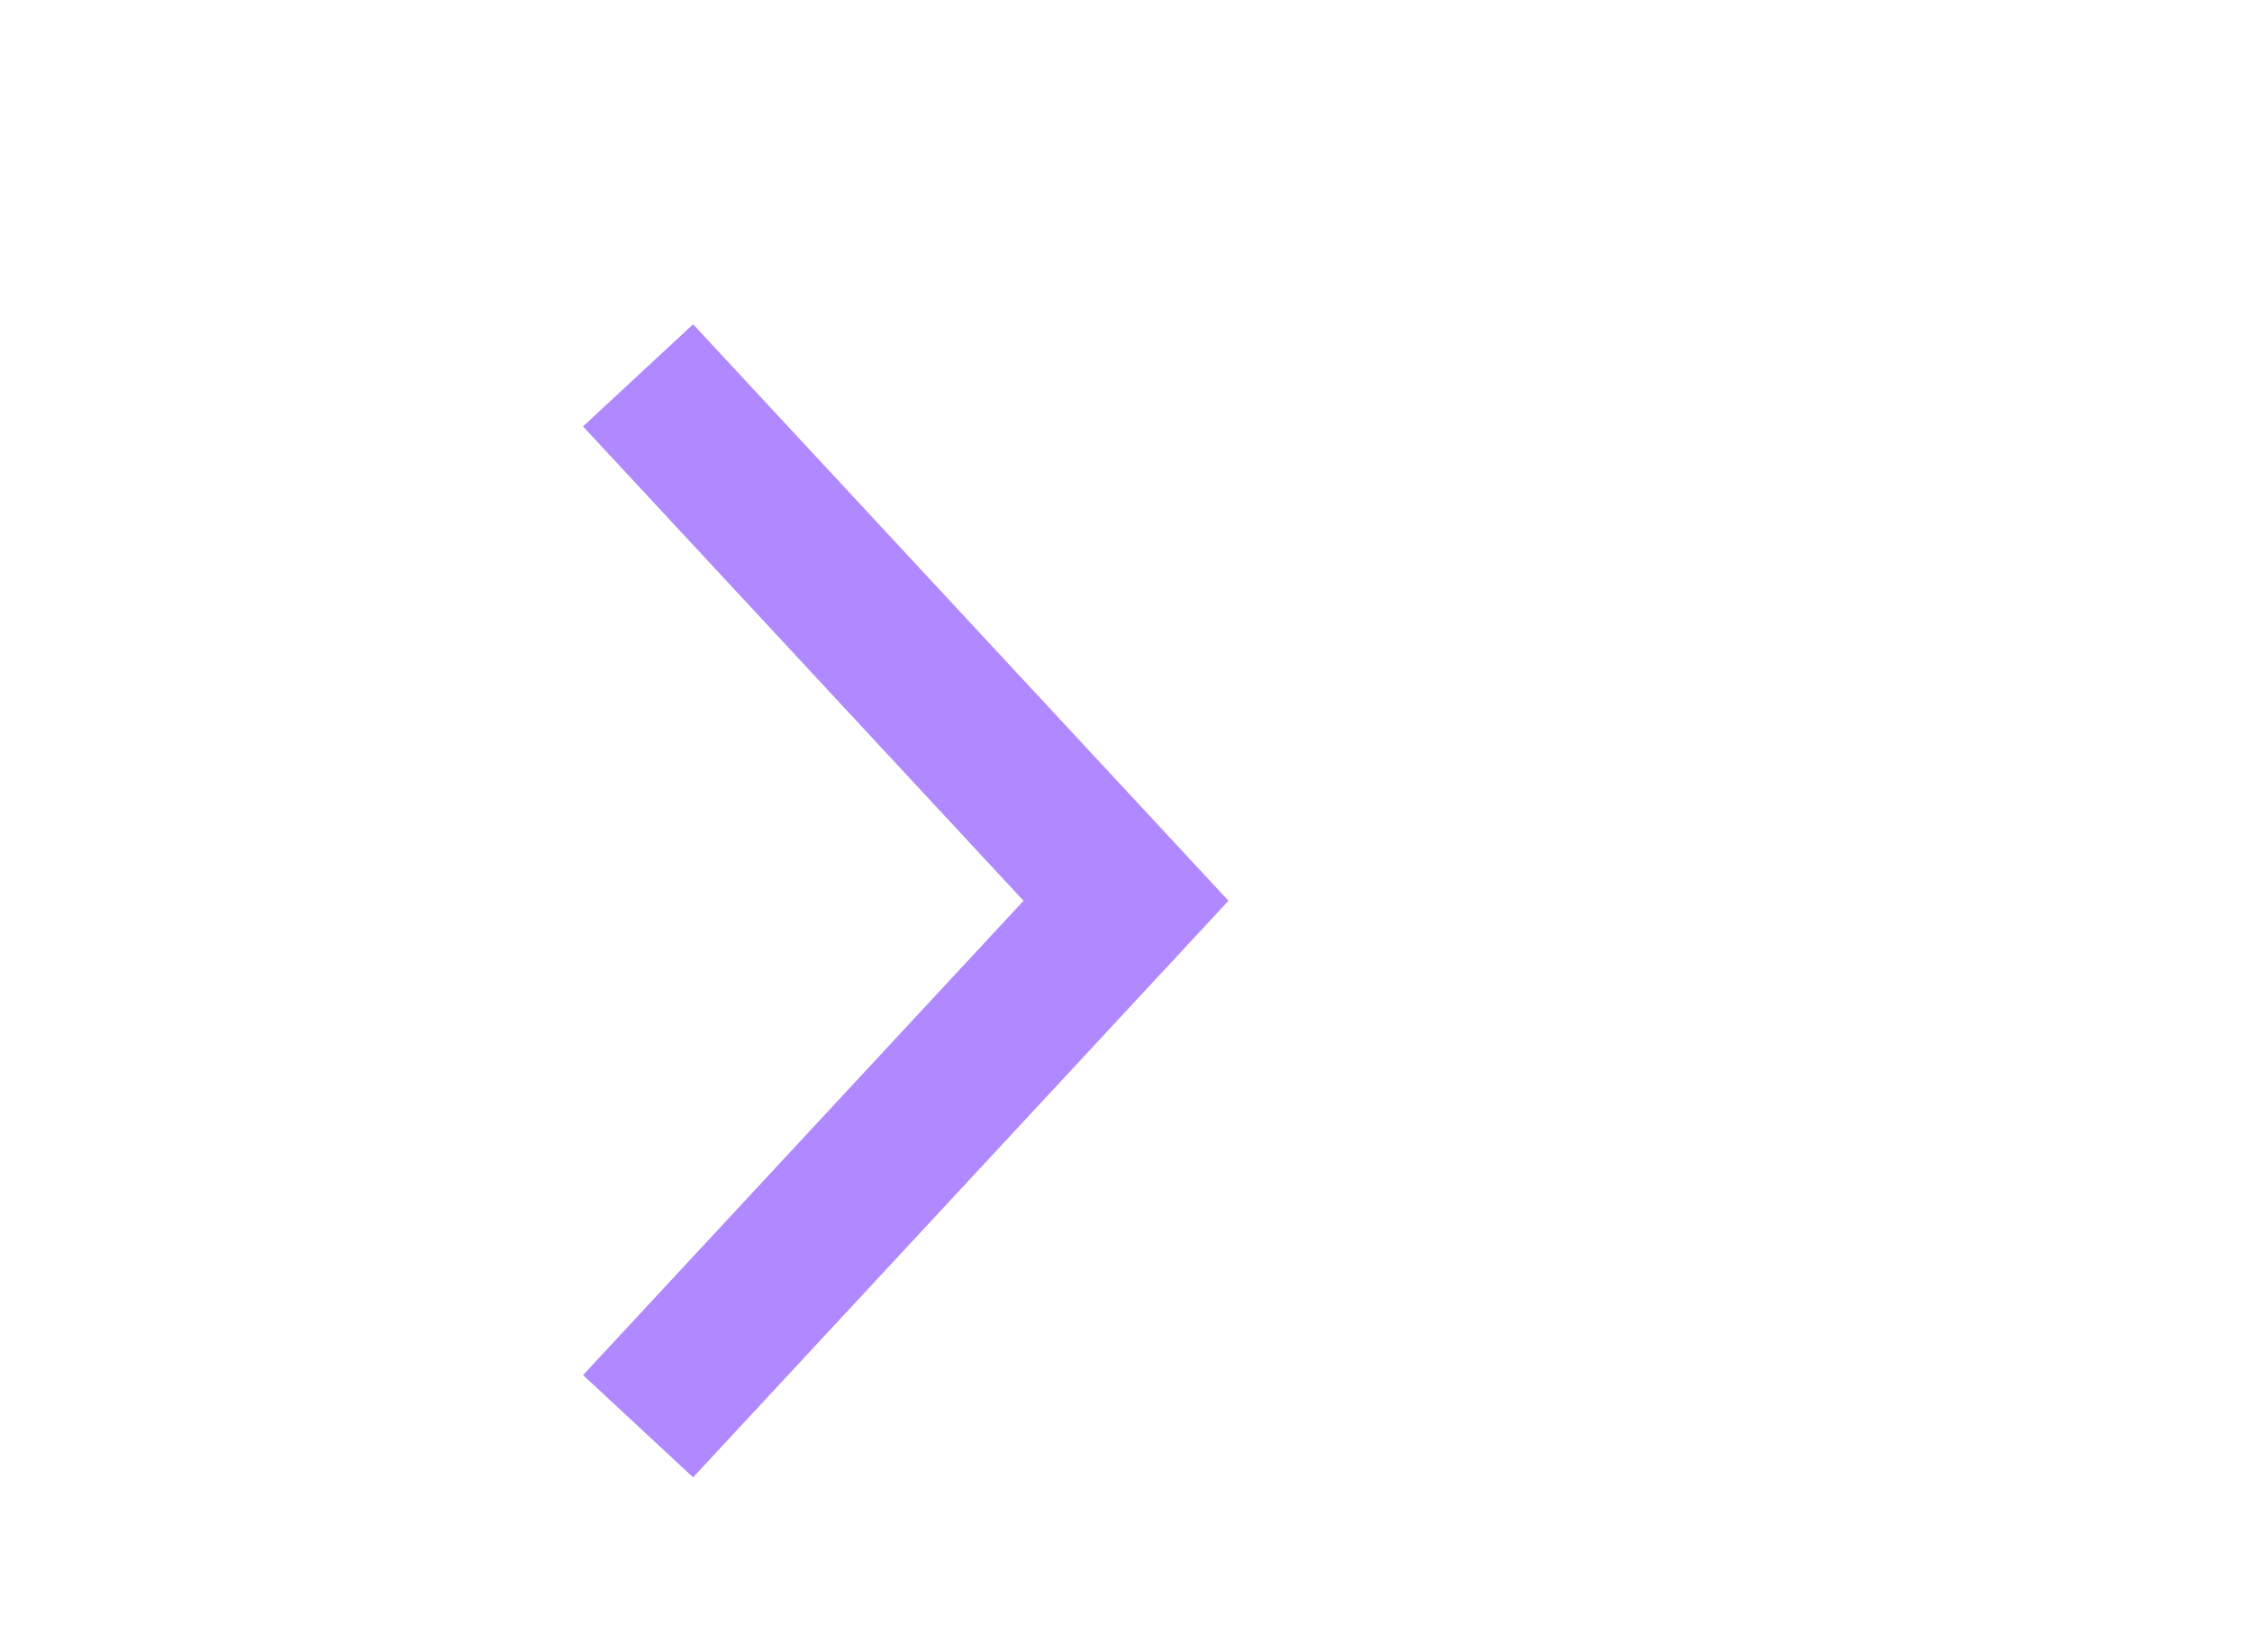
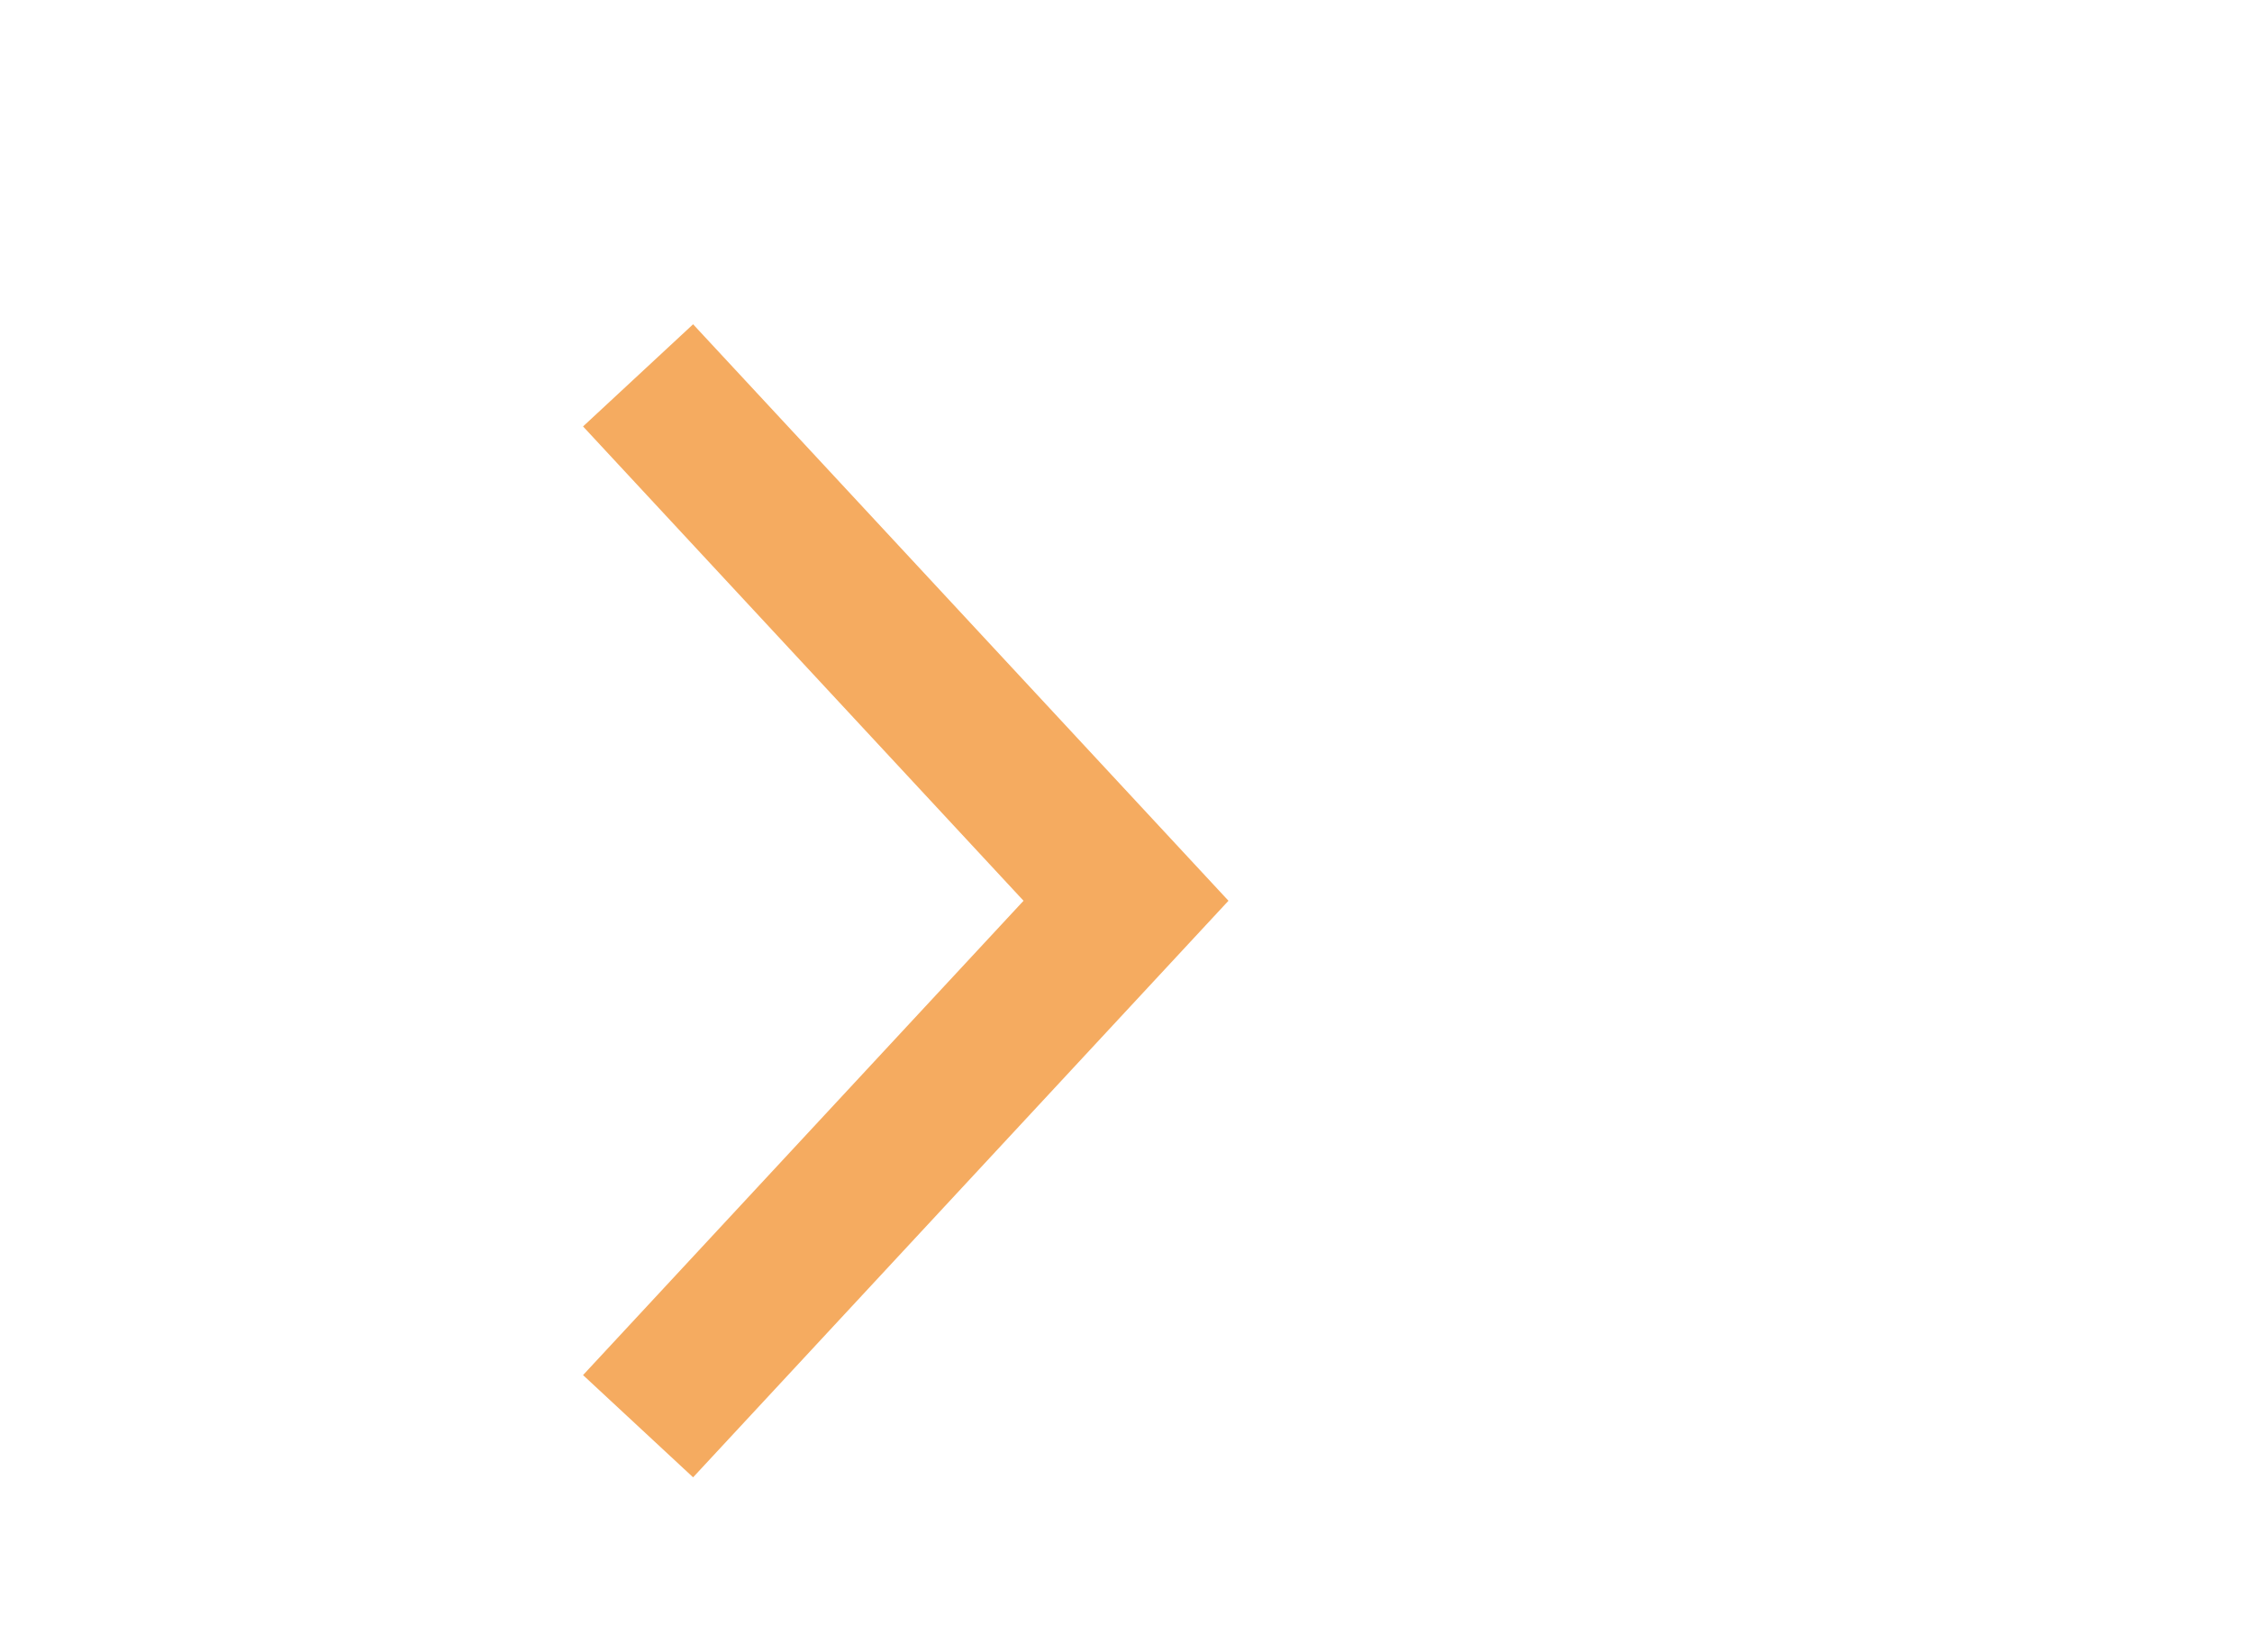
<svg xmlns="http://www.w3.org/2000/svg" width="30px" height="22px" viewBox="0 0 30 22">
  <defs>
    <style type="text/css">
-             .cls-1{fill:#b088ff}.cls-2{fill:none}
+             .cls-1{fill:#f5ab60}.cls-2{fill:none}
        </style>
  </defs>
  <g id="ic_chevron_right" transform="rotate(-90 12 12)">
    <g id="Group_8822" data-name="Group 8822">
      <path id="Path_18879" d="M12 16.365L4.319 9.233l1.362-1.466L12 13.635l6.319-5.868 1.361 1.466z" class="cls-1" data-name="Path 18879" />
    </g>
    <path id="Rectangle_4407" d="M0 0h24v24H0z" class="cls-2" data-name="Rectangle 4407" />
  </g>
</svg>
